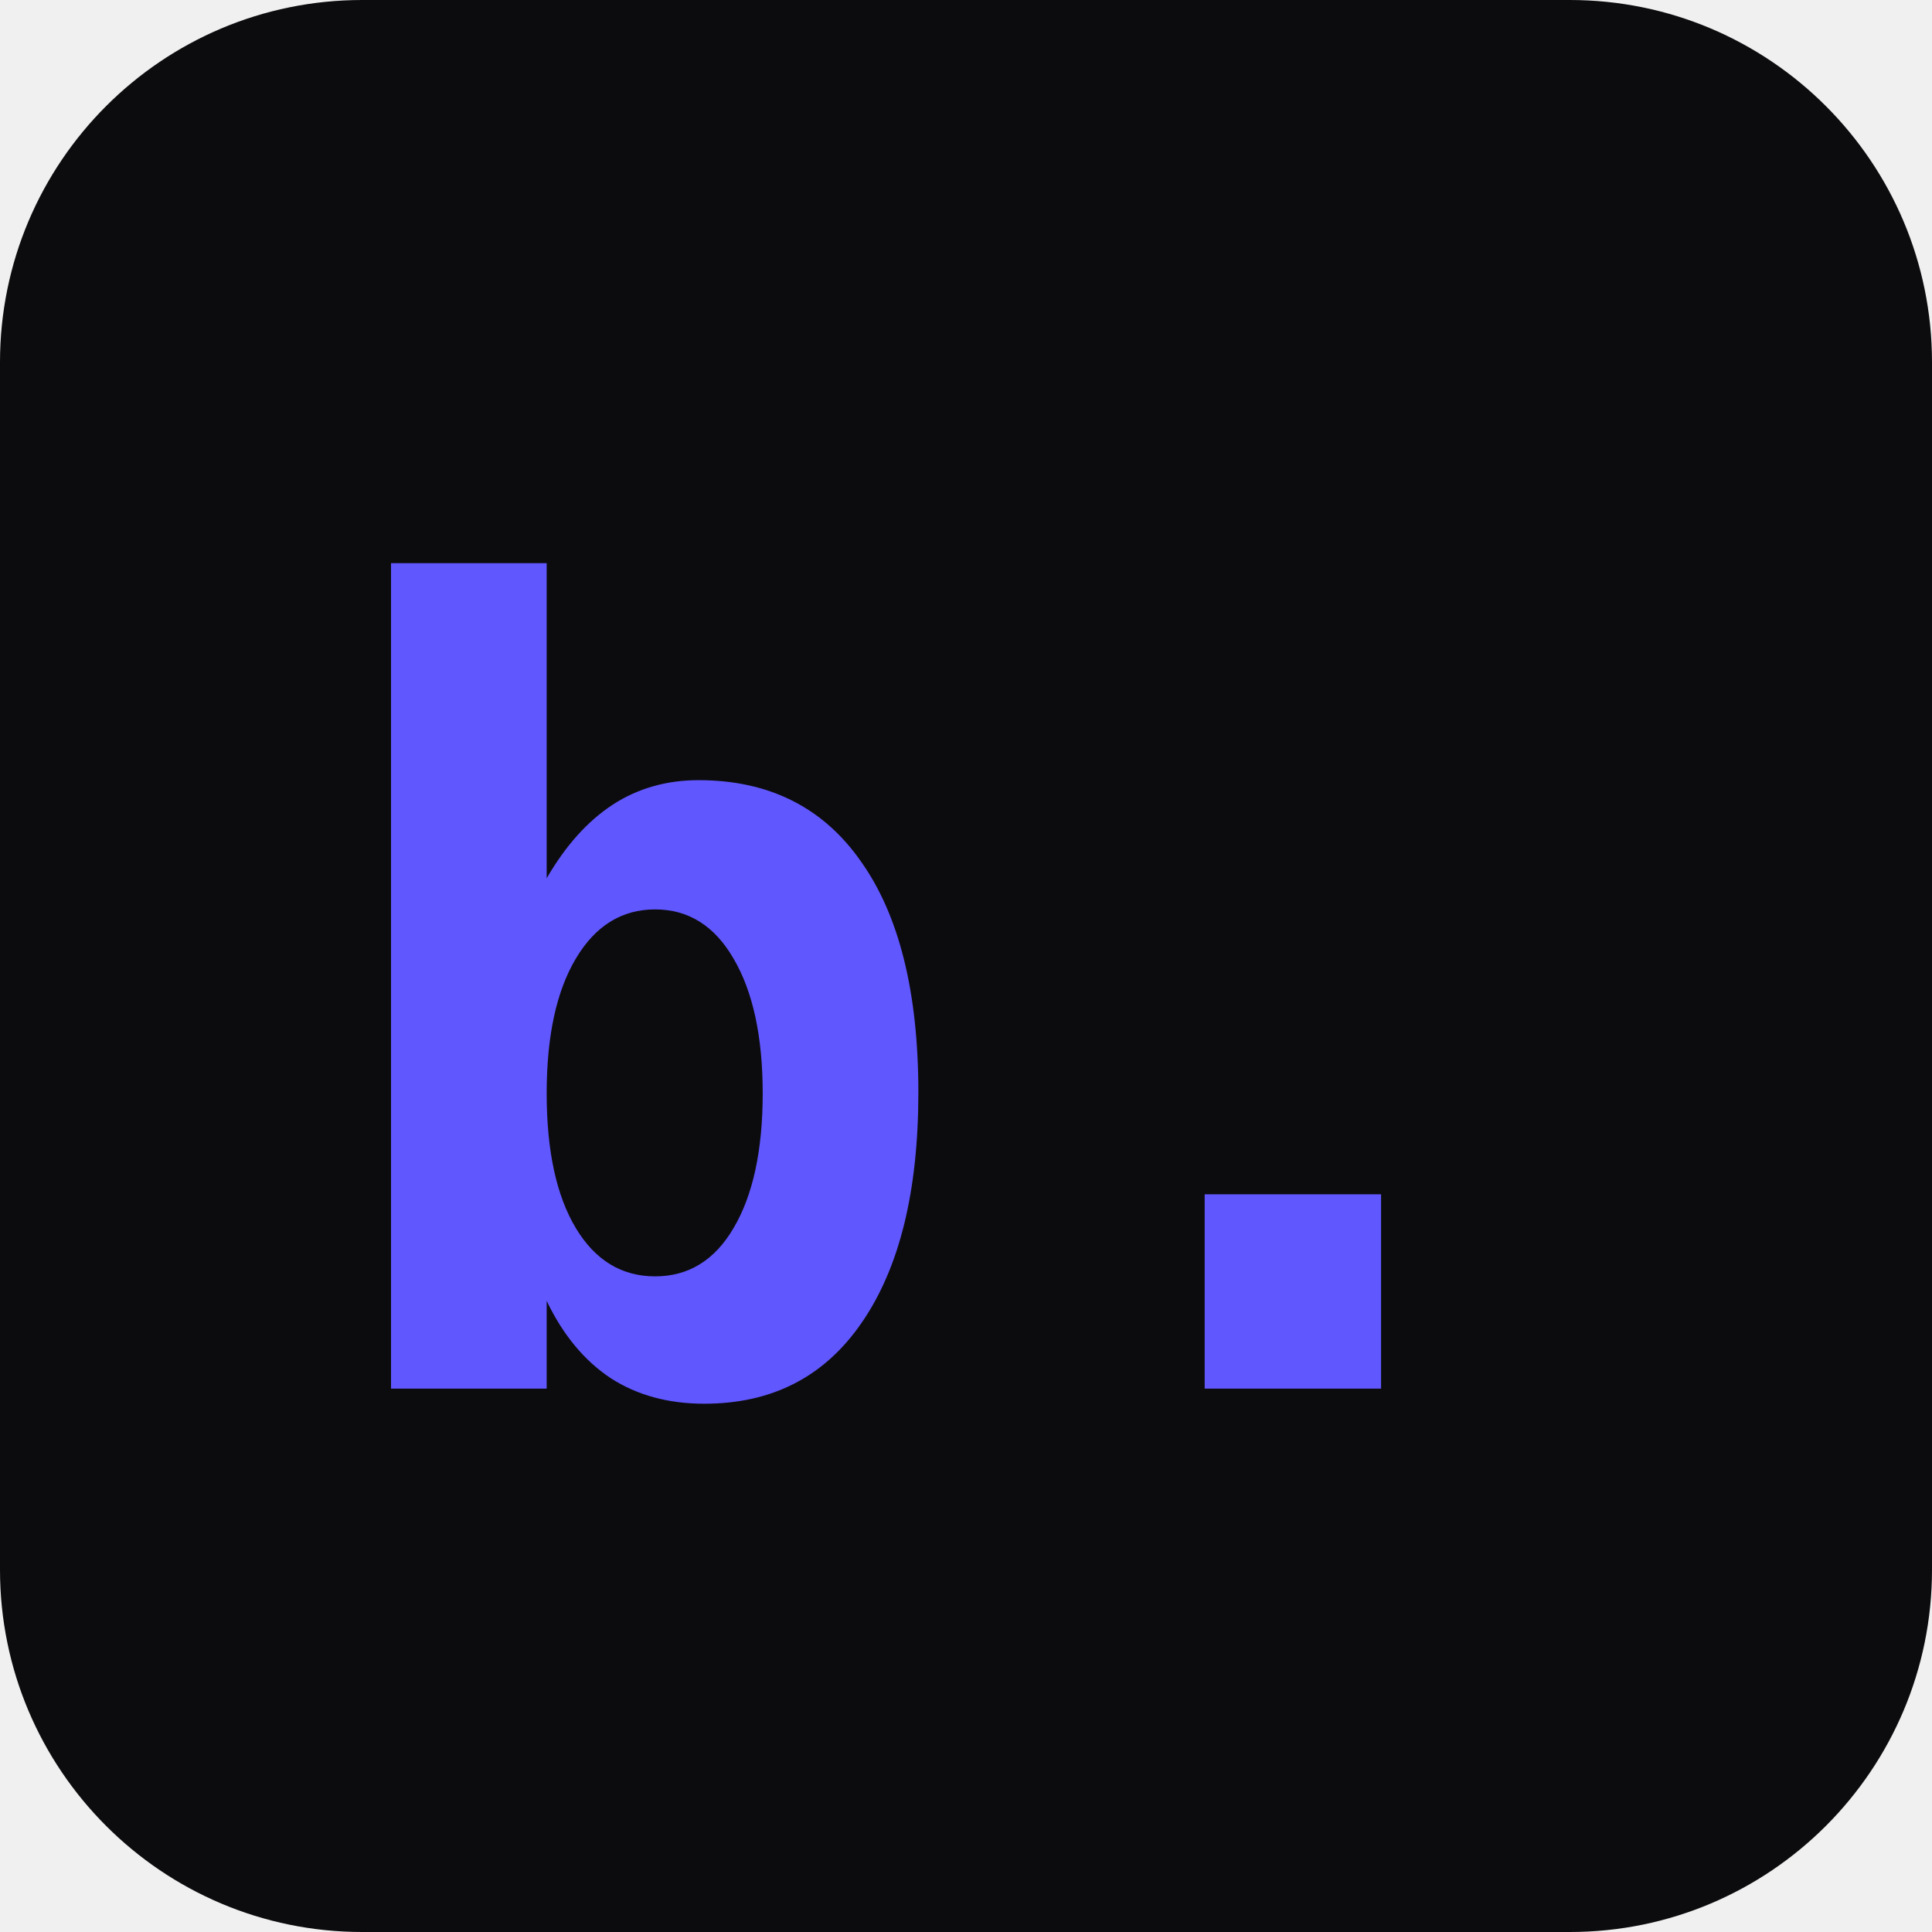
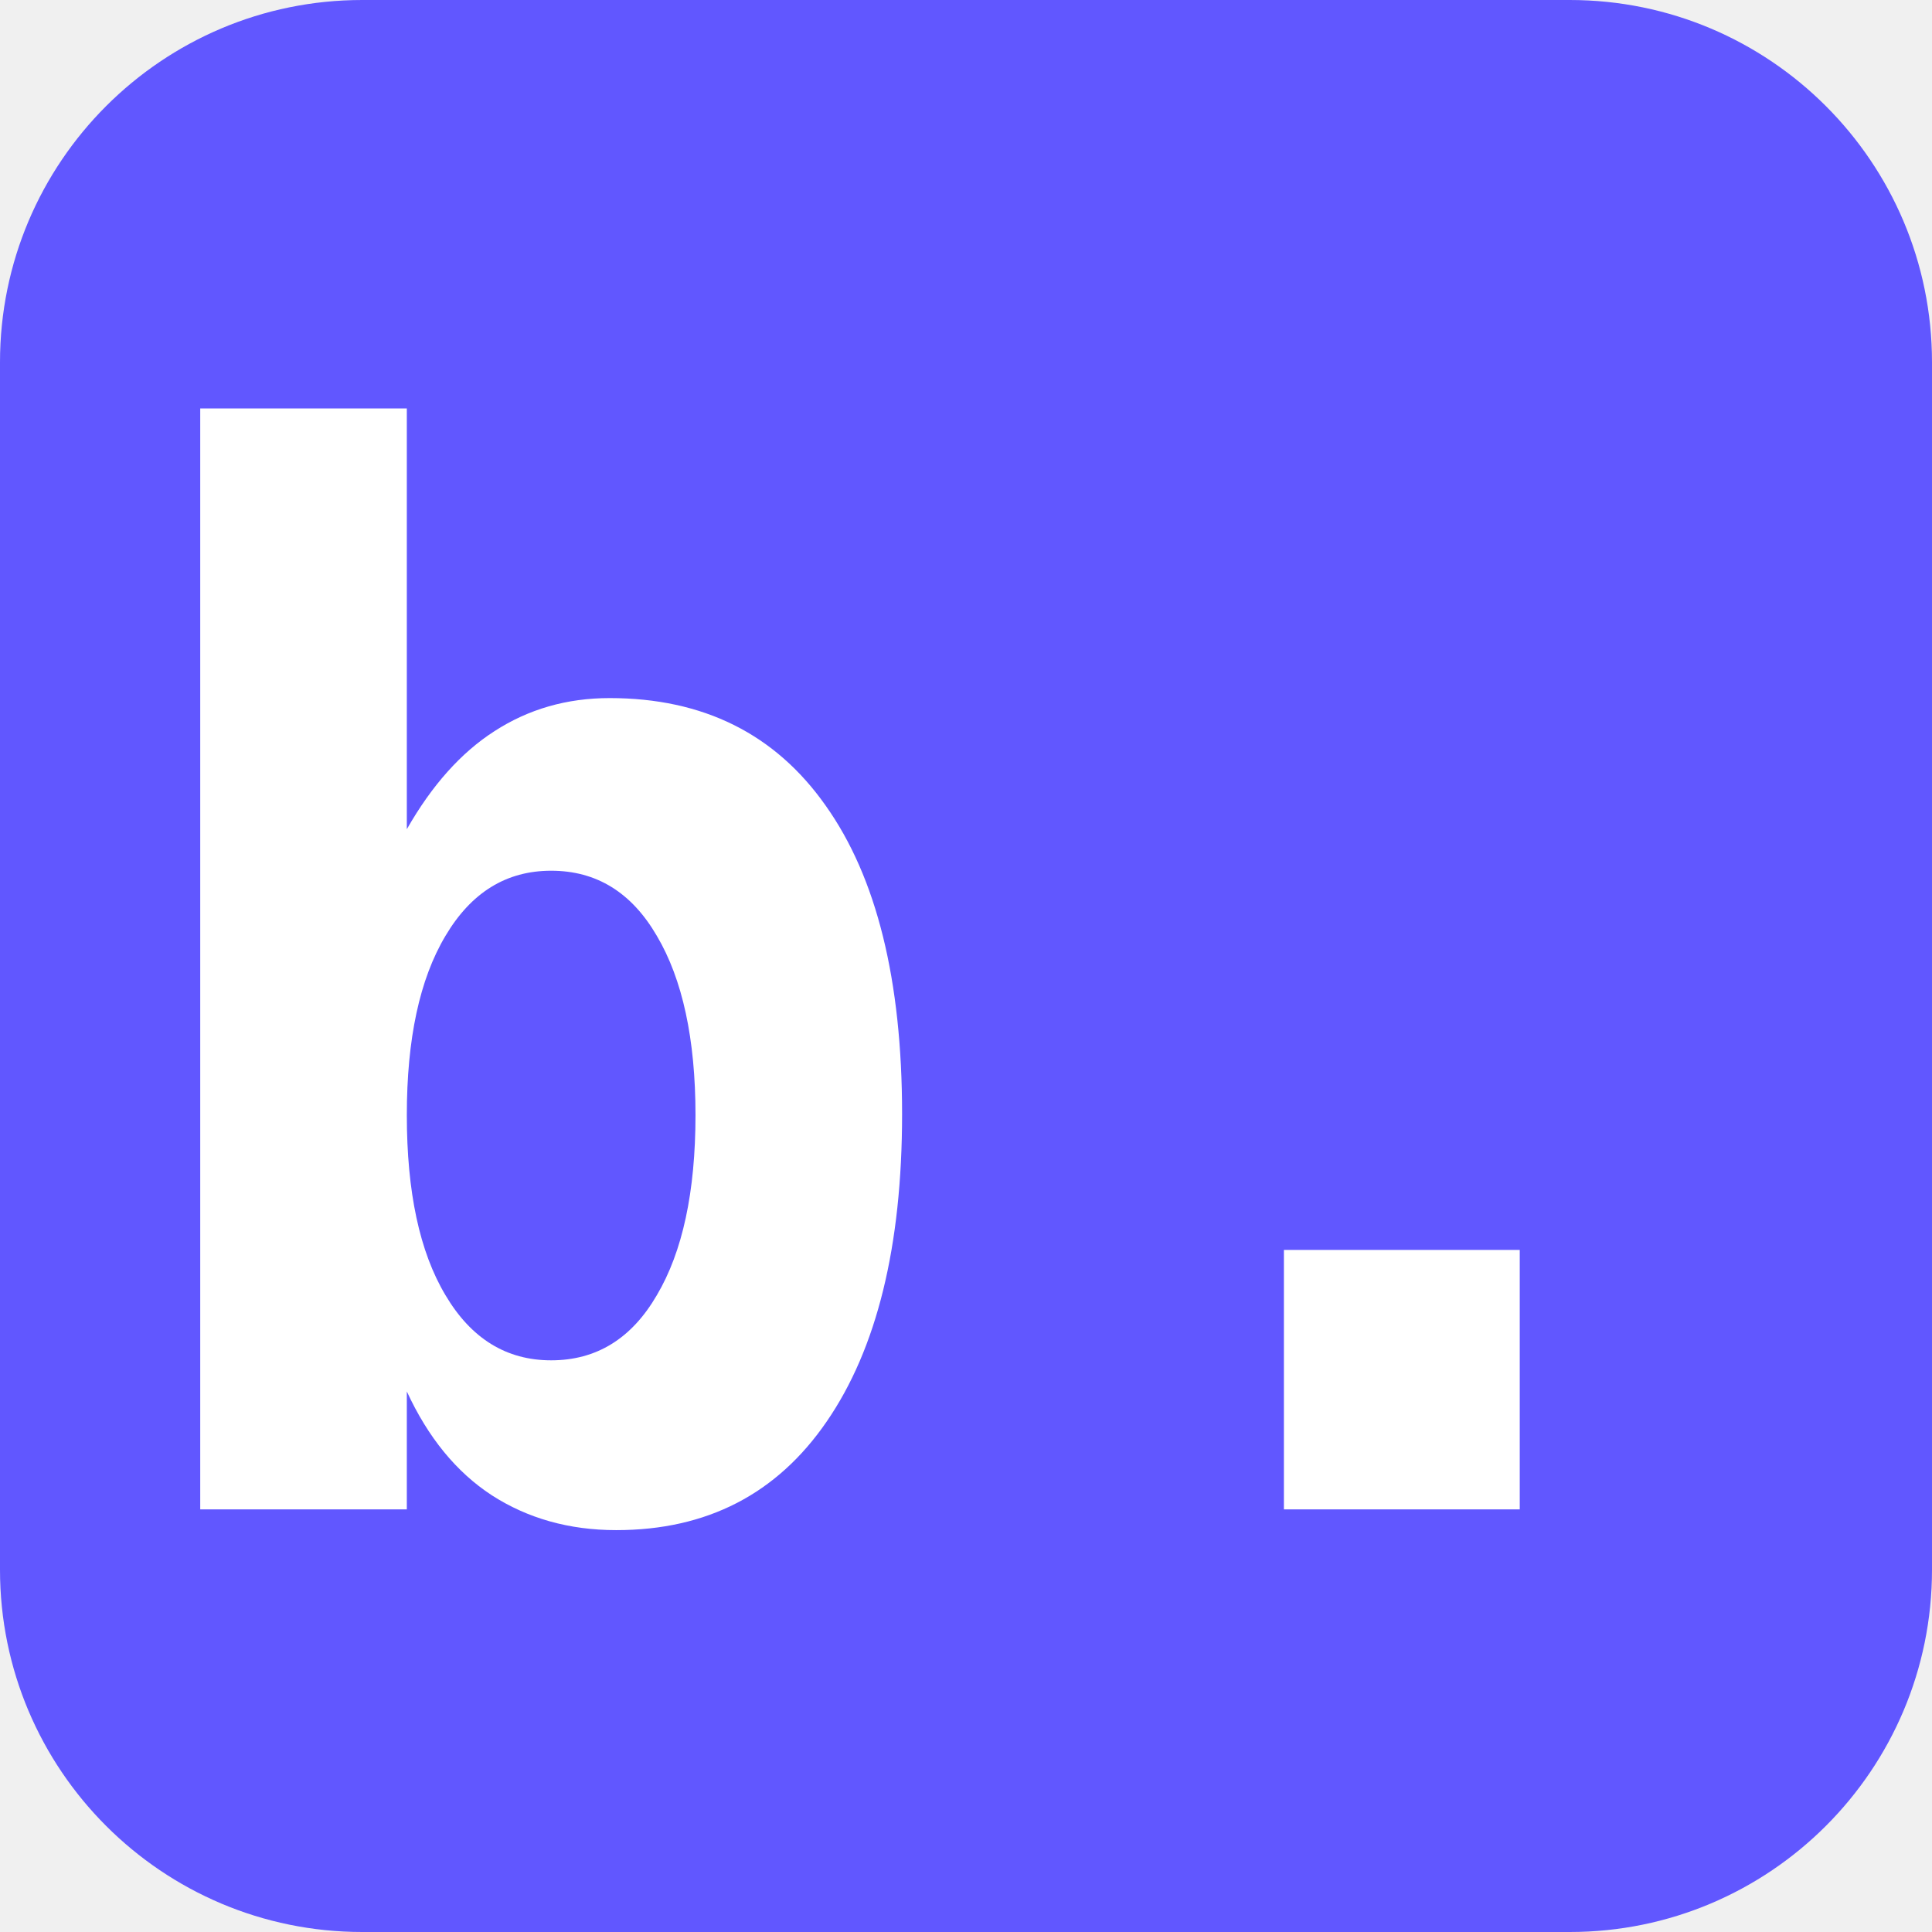
<svg xmlns="http://www.w3.org/2000/svg" viewBox="0 0 32 32">
-   <rect width="32" height="32" rx="6" fill="#0c0c0e" />
-   <text x="16" y="23" font-family="ui-monospace, 'Cascadia Mono', Consolas, monospace" font-weight="700" font-size="18" fill="#6157ff" text-anchor="middle">b.</text>
+   <rect width="32" height="32" rx="6" fill="#6157ff" />
+   <text x="16" y="25" font-family="ui-monospace, 'Cascadia Mono', Consolas, monospace" font-weight="800" font-size="24" fill="#ffffff" text-anchor="middle">b.</text>
</svg>
